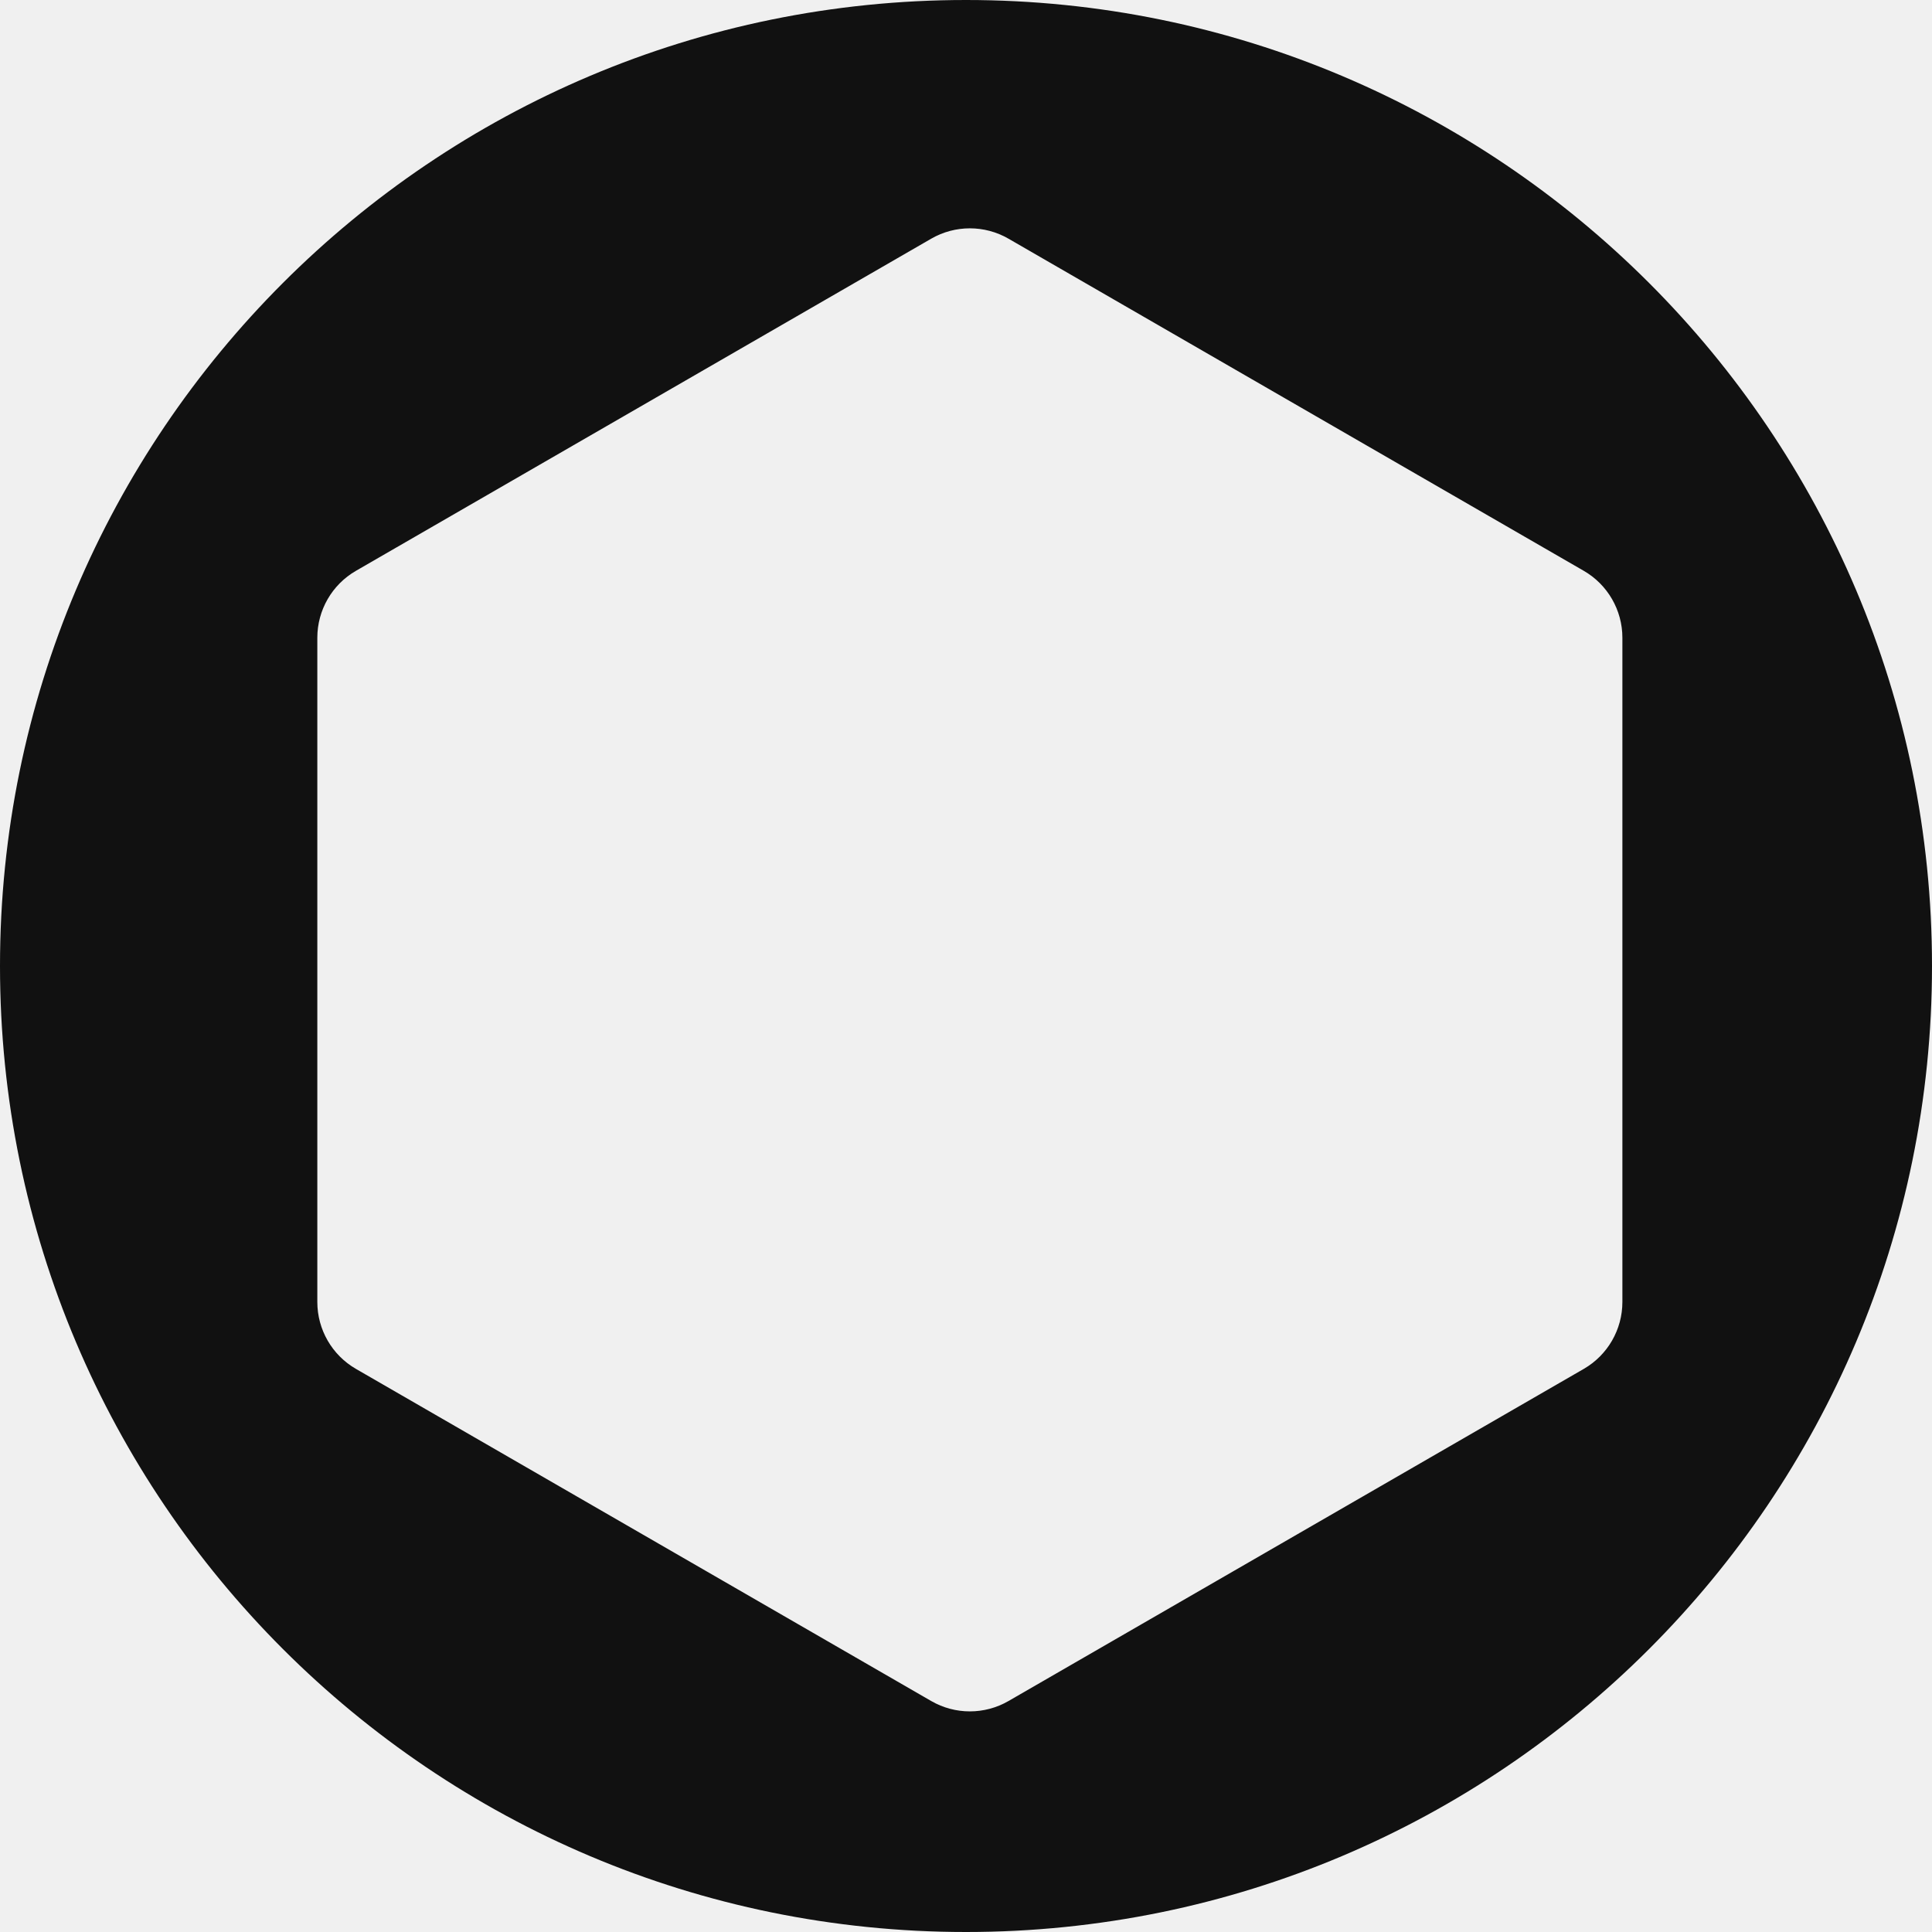
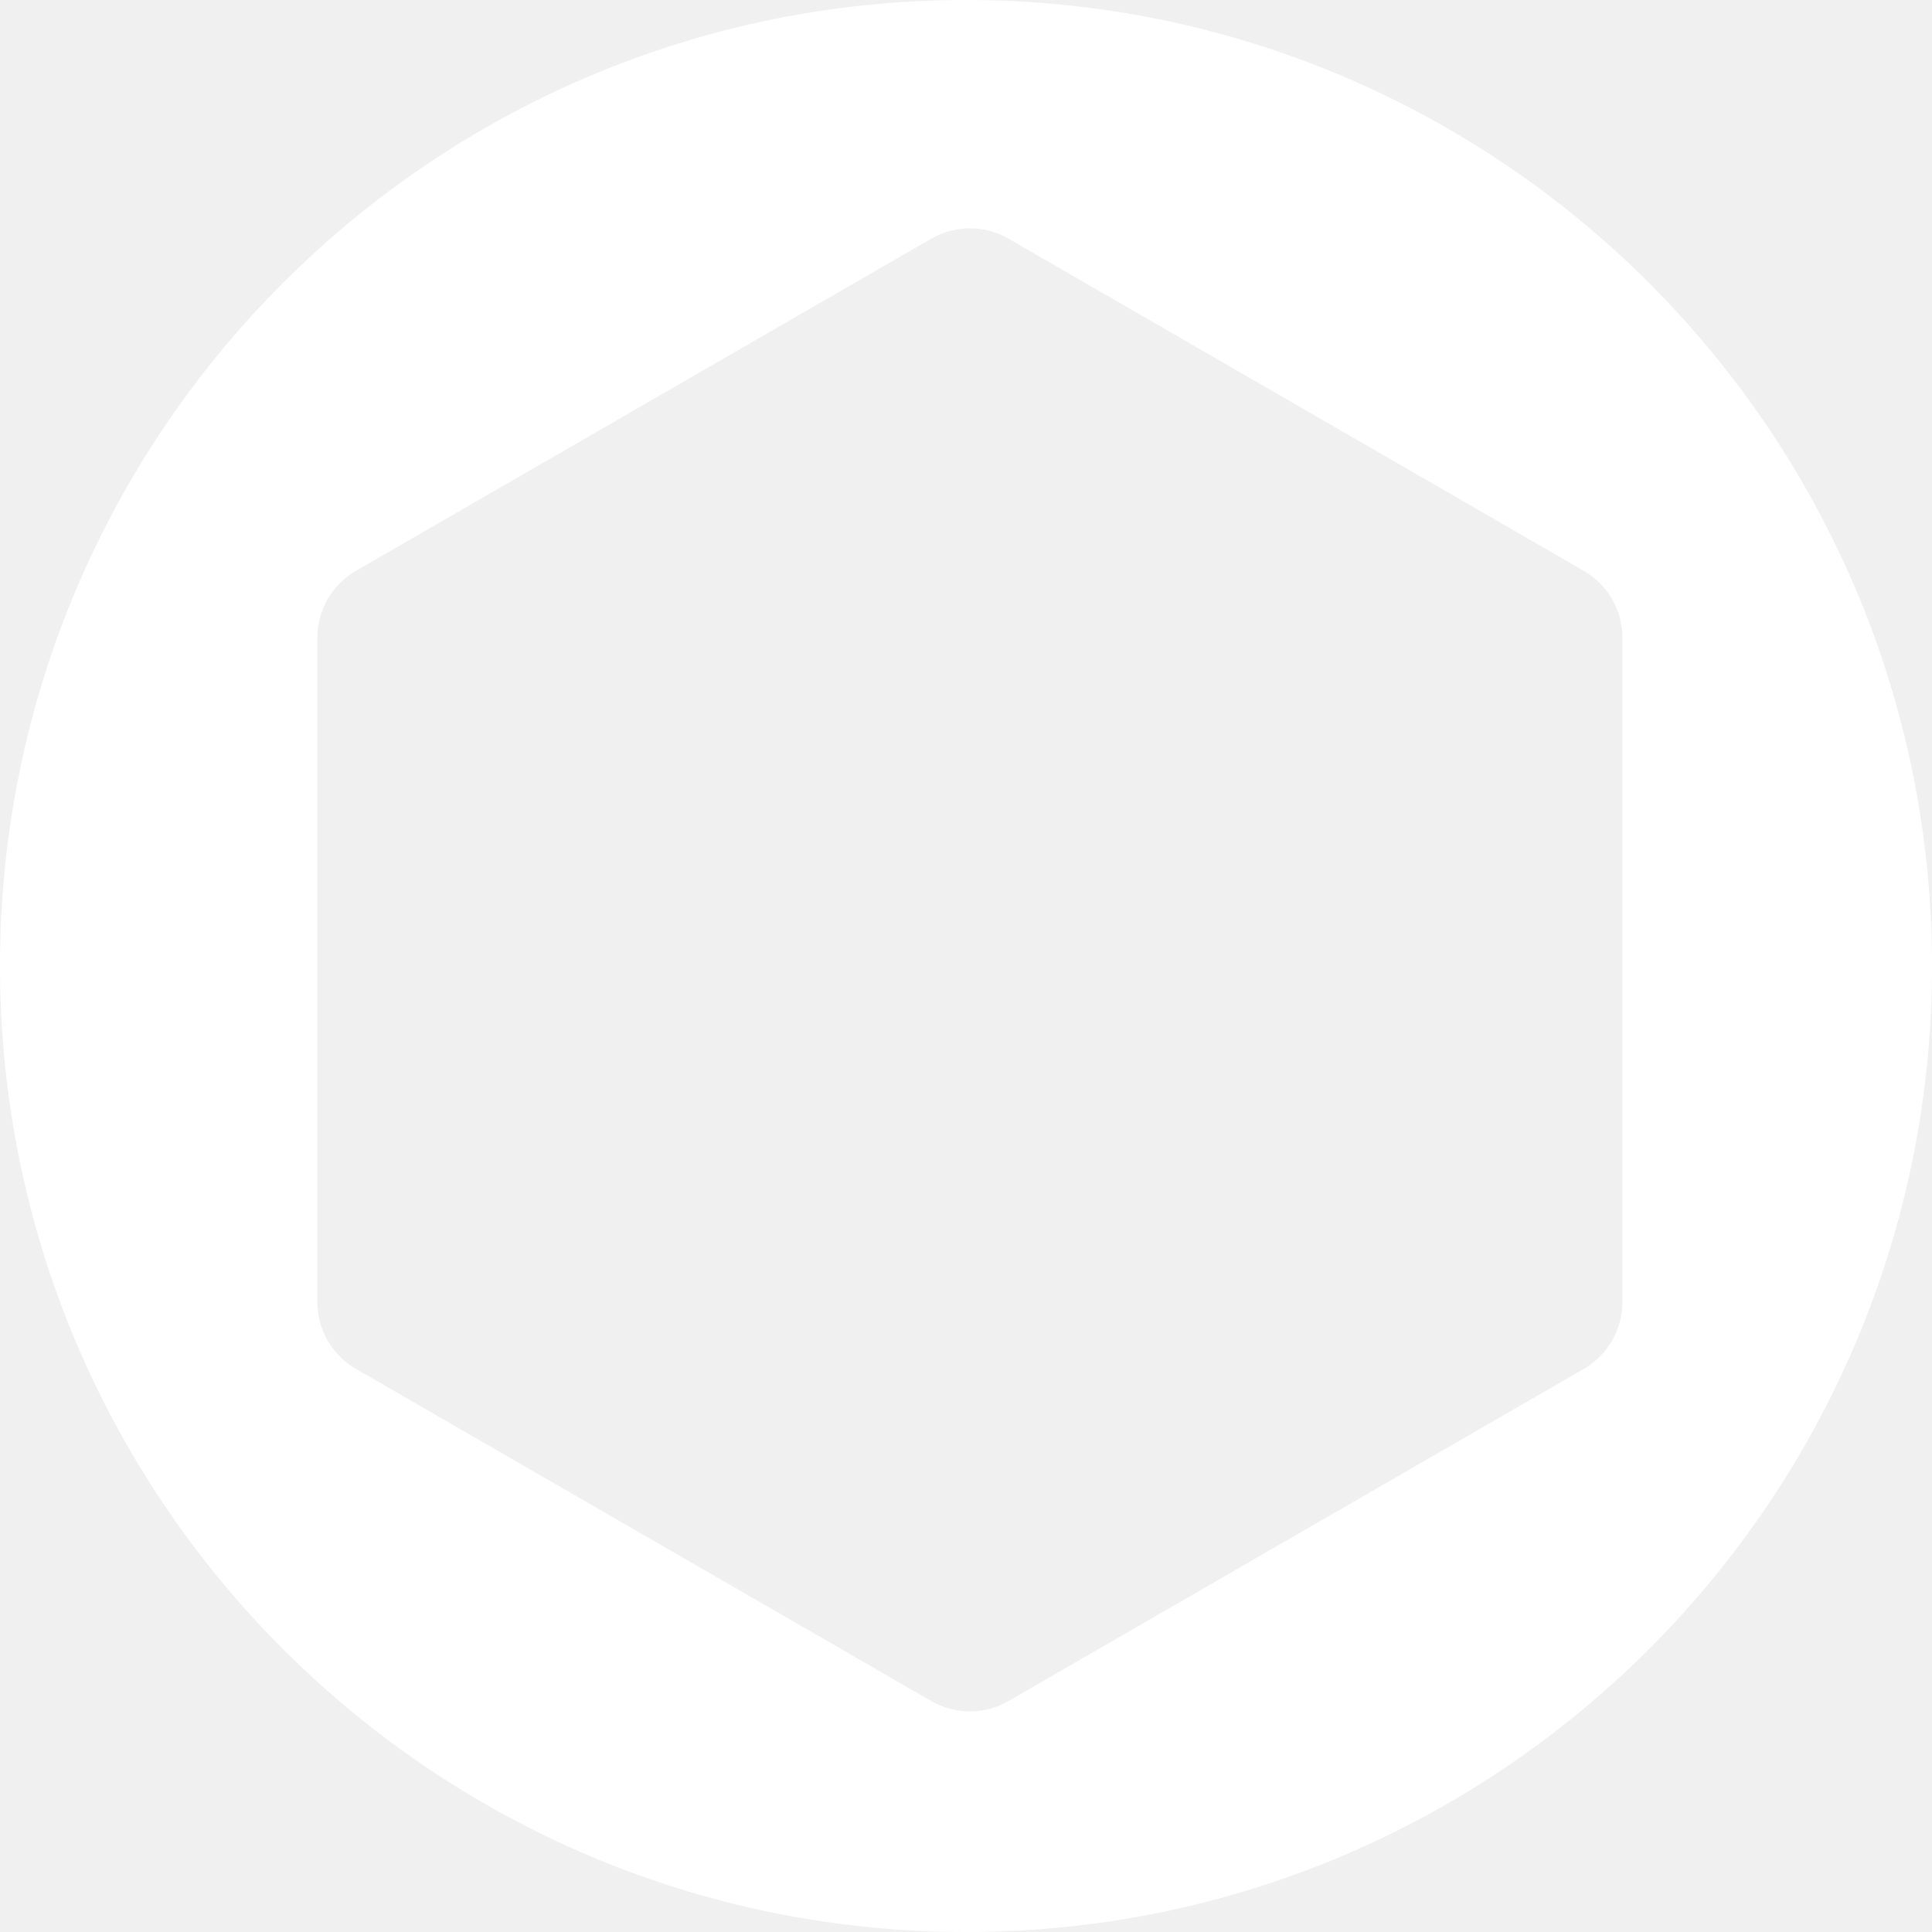
- <svg xmlns="http://www.w3.org/2000/svg" viewBox="0 0 500 500">
-   <style>
- 		path { fill: #111111; }
- 		@media (prefers-color-scheme: dark) { path { fill: #F5F5F0; } }
- 	</style>
-   <path fill-rule="evenodd" clip-rule="evenodd" d="M250 0C388.071 0 500 111.929 500 250C500 388.071 388.071 500 250 500C111.929 500 0 388.071 0 250C0 111.929 111.929 0 250 0ZM260.998 61.773C254.81 58.2 247.186 58.2 240.998 61.773L92.123 147.725C85.935 151.297 82.123 157.901 82.123 165.046V336.951C82.123 344.096 85.935 350.7 92.123 354.272L240.998 440.225C247.186 443.797 254.81 443.797 260.998 440.225L409.873 354.272C416.061 350.7 419.873 344.096 419.873 336.951V165.046C419.873 157.901 416.061 151.297 409.873 147.725L260.998 61.773Z" />
+ <svg xmlns="http://www.w3.org/2000/svg" width="500" height="500" viewBox="0 0 500 500" fill="none">
+   <path d="M250 0C388.071 0 500 111.929 500 250C500 388.071 388.071 500 250 500C111.929 500 0 388.071 0 250C0 111.929 111.929 0 250 0ZM261.004 61.773C254.816 58.2 247.192 58.2 241.004 61.773L92.129 147.726C85.941 151.298 82.129 157.902 82.129 165.047V336.952C82.129 344.097 85.941 350.7 92.129 354.272L241.004 440.226C247.192 443.798 254.816 443.798 261.004 440.226L409.879 354.272C416.067 350.7 419.879 344.097 419.879 336.952V165.047C419.879 157.902 416.067 151.298 409.879 147.726L261.004 61.773Z" fill="white" />
</svg>
